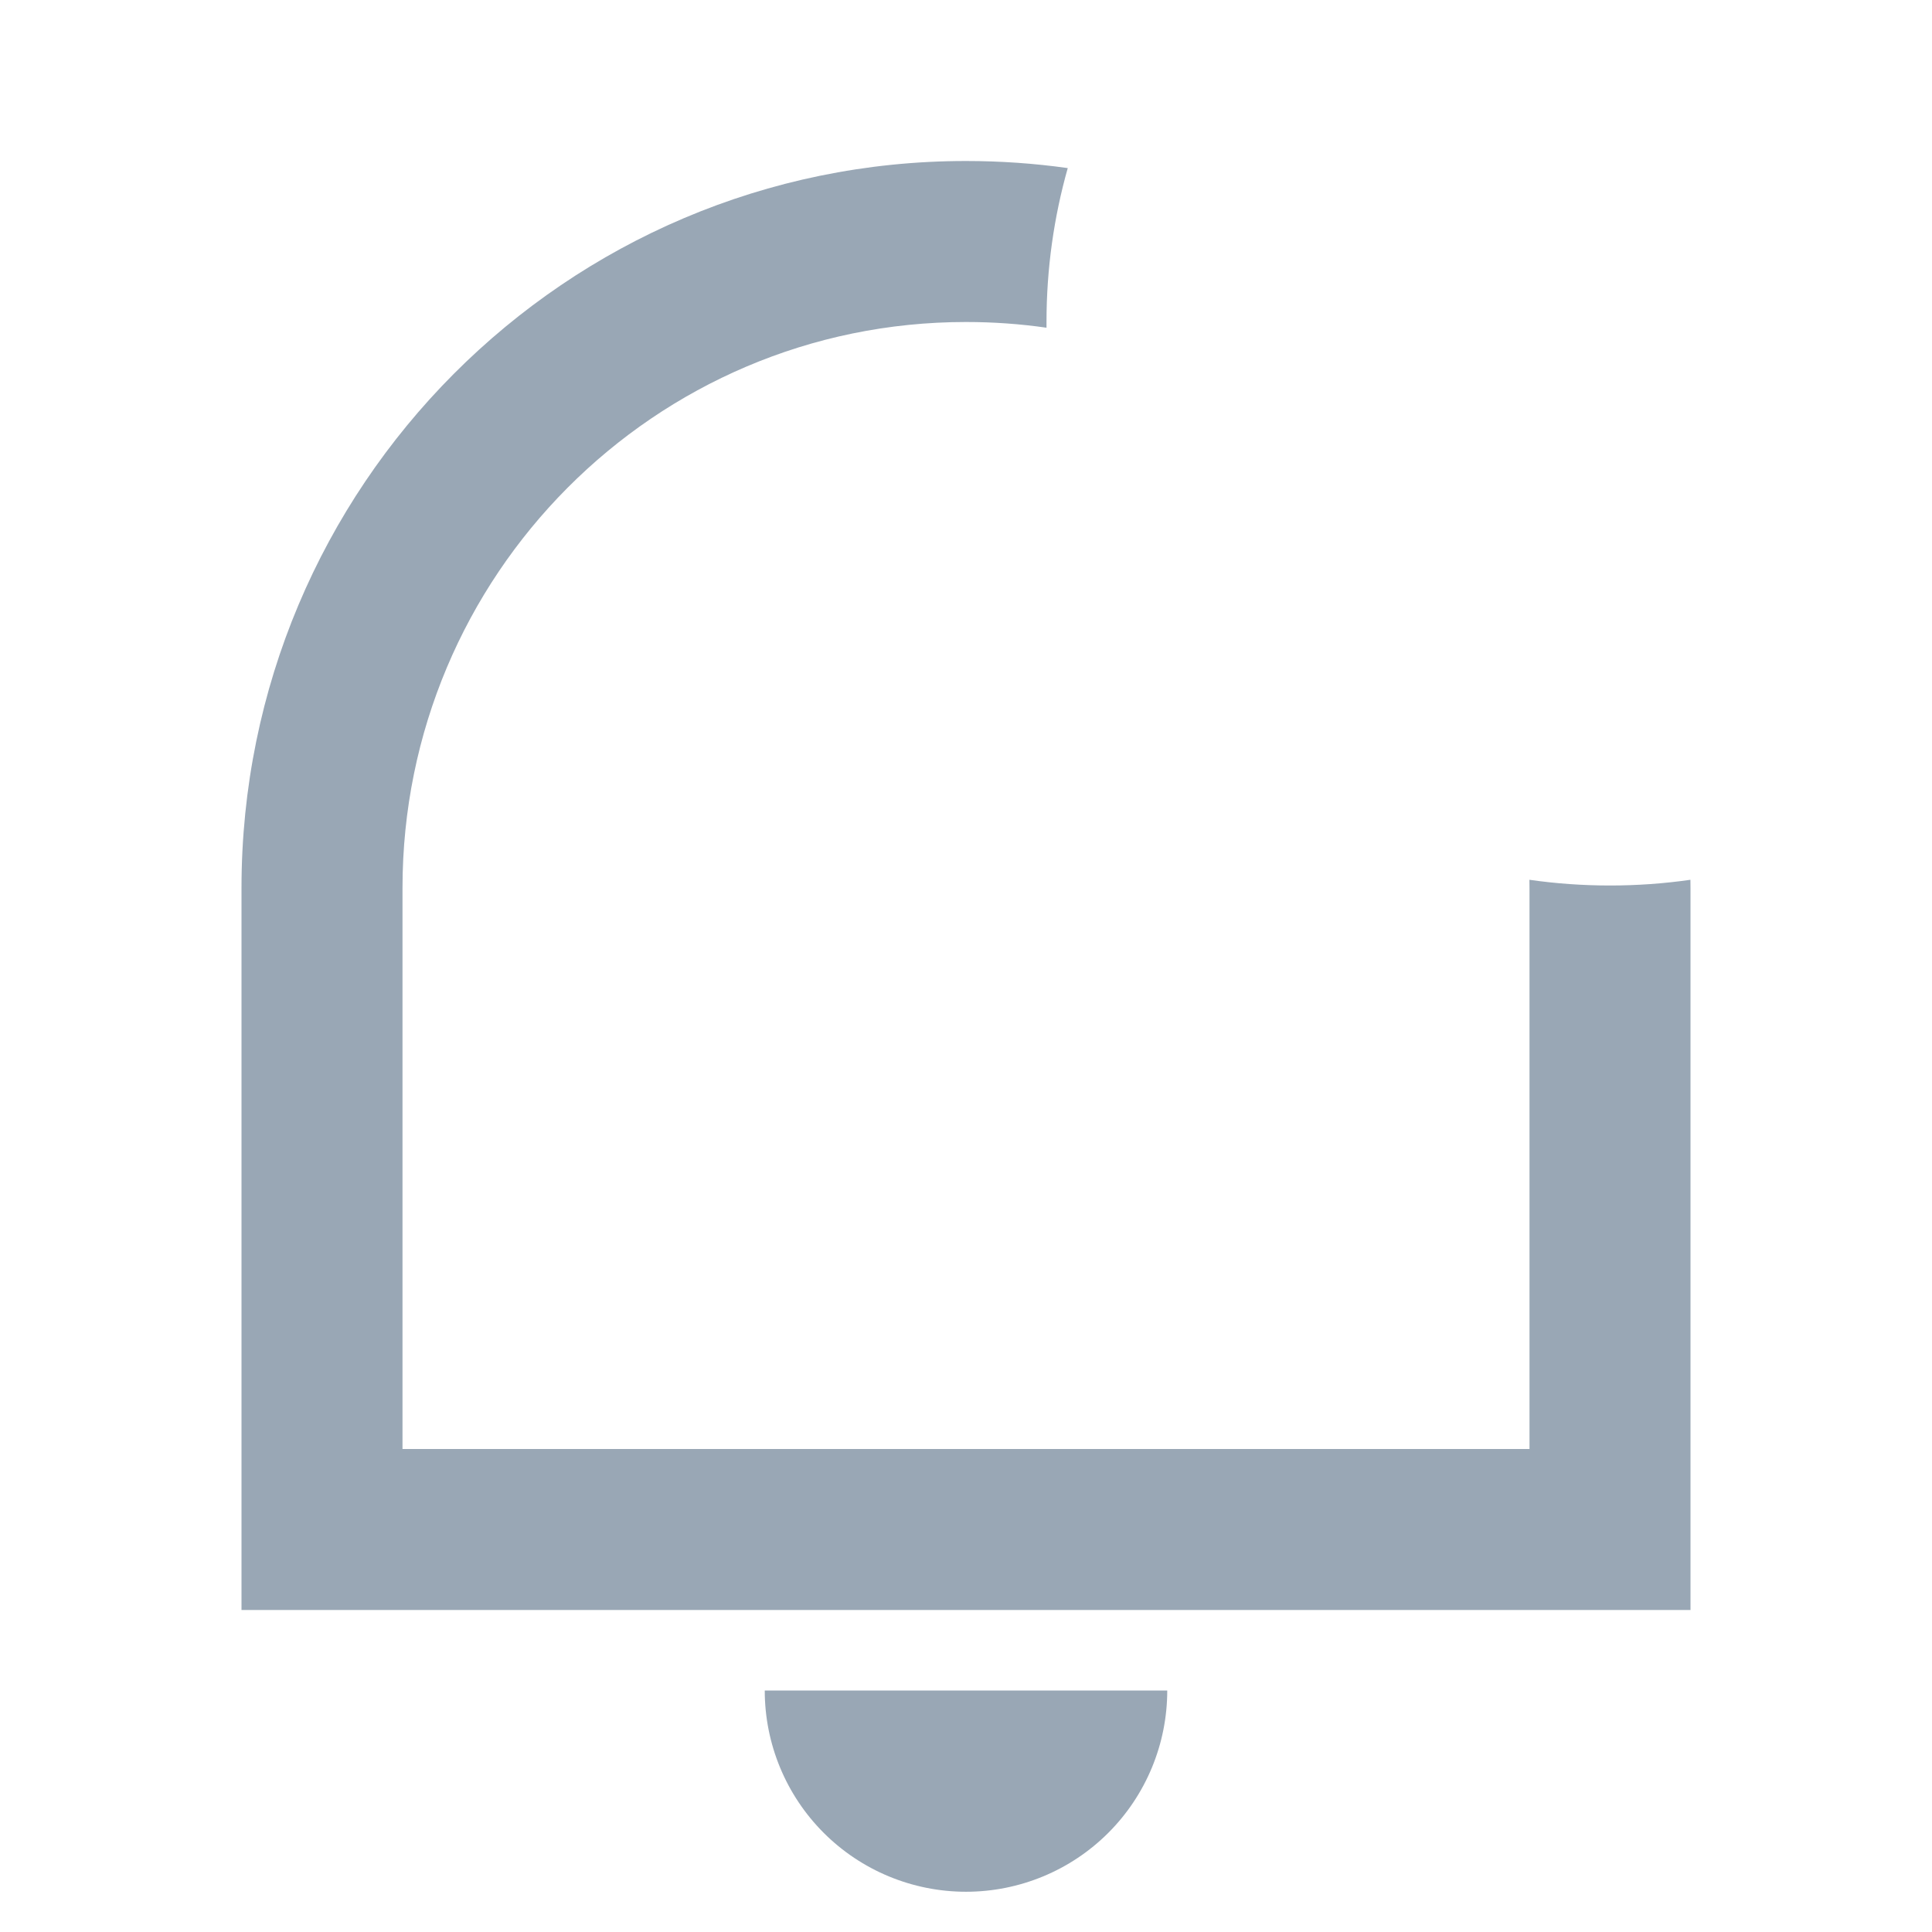
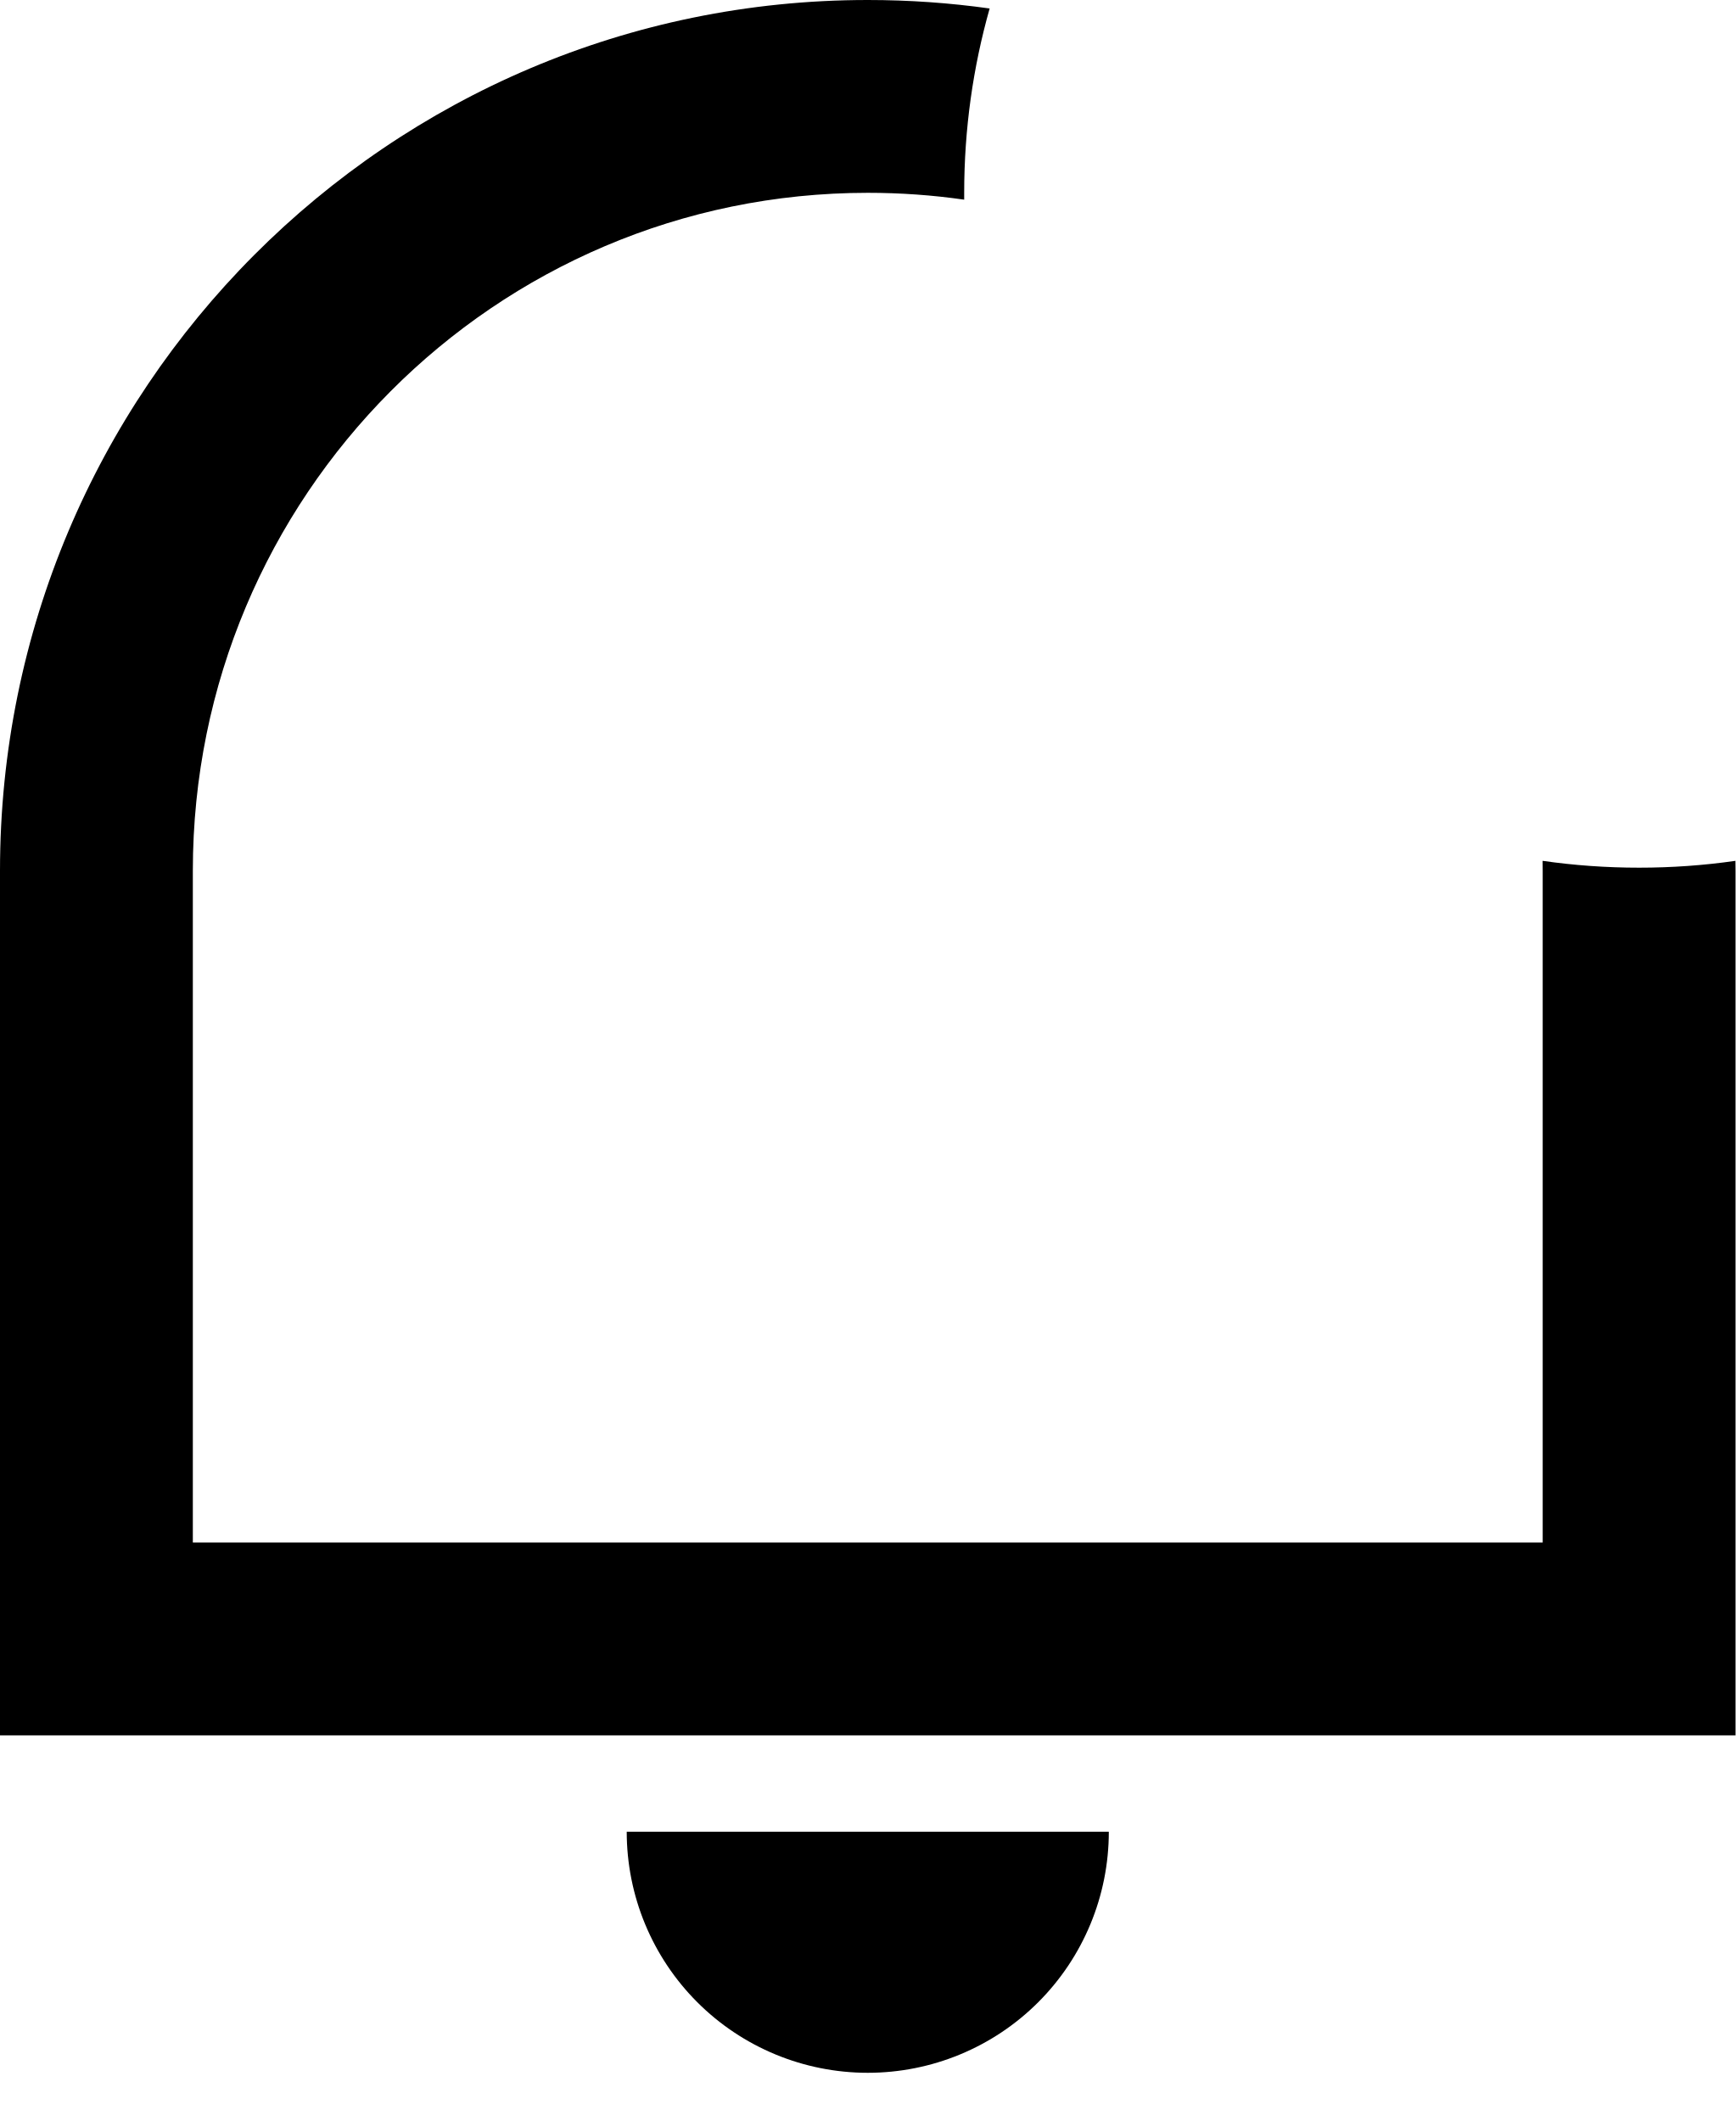
- <svg xmlns="http://www.w3.org/2000/svg" width="24" height="24" viewBox="0 0 24 24" fill="none">
-   <path fill-rule="evenodd" clip-rule="evenodd" d="M20.999 10.929C21 10.963 21 10.997 21 11.031V20H3V11.031C3 6.043 7.03 2 12 2C12.429 2 12.851 2.03 13.264 2.088C13.092 2.696 13 3.337 13 4C13 4.024 13 4.048 13 4.071C12.674 4.024 12.34 4 12 4C8.134 4 5 7.148 5 11.031V18H19V11.031C19 10.997 19 10.963 18.999 10.929C19.326 10.976 19.66 11 20 11C20.339 11 20.673 10.976 20.999 10.929ZM13.768 22.768C14.237 22.299 14.5 21.663 14.5 21H9.5C9.5 21.663 9.763 22.299 10.232 22.768C10.701 23.237 11.337 23.5 12 23.5C12.663 23.5 13.299 23.237 13.768 22.768Z" fill="#99A7B5" />
+ <svg xmlns="http://www.w3.org/2000/svg" width="18" height="22" viewBox="0 0 18 22" fill="none">
+   <path fill-rule="evenodd" clip-rule="evenodd" d="M17.999 8.929C18 8.963 18 8.997 18 9.031V18H0V9.031C0 4.043 4.03 0 9 0C9.429 0 9.851 0.03 10.264 0.088C10.092 0.696 10 1.337 10 2C10 2.024 10 2.048 10 2.071C9.674 2.024 9.34 2 9 2C5.134 2 2 5.148 2 9.031V16H16V9.031C16 8.997 16 8.963 15.999 8.929C16.326 8.976 16.66 9 17 9C17.339 9 17.673 8.976 17.999 8.929ZM10.768 20.768C11.237 20.299 11.5 19.663 11.5 19H6.5C6.5 19.663 6.763 20.299 7.232 20.768C7.701 21.237 8.337 21.5 9 21.5C9.663 21.5 10.299 21.237 10.768 20.768Z" fill="currentColor" />
</svg>
